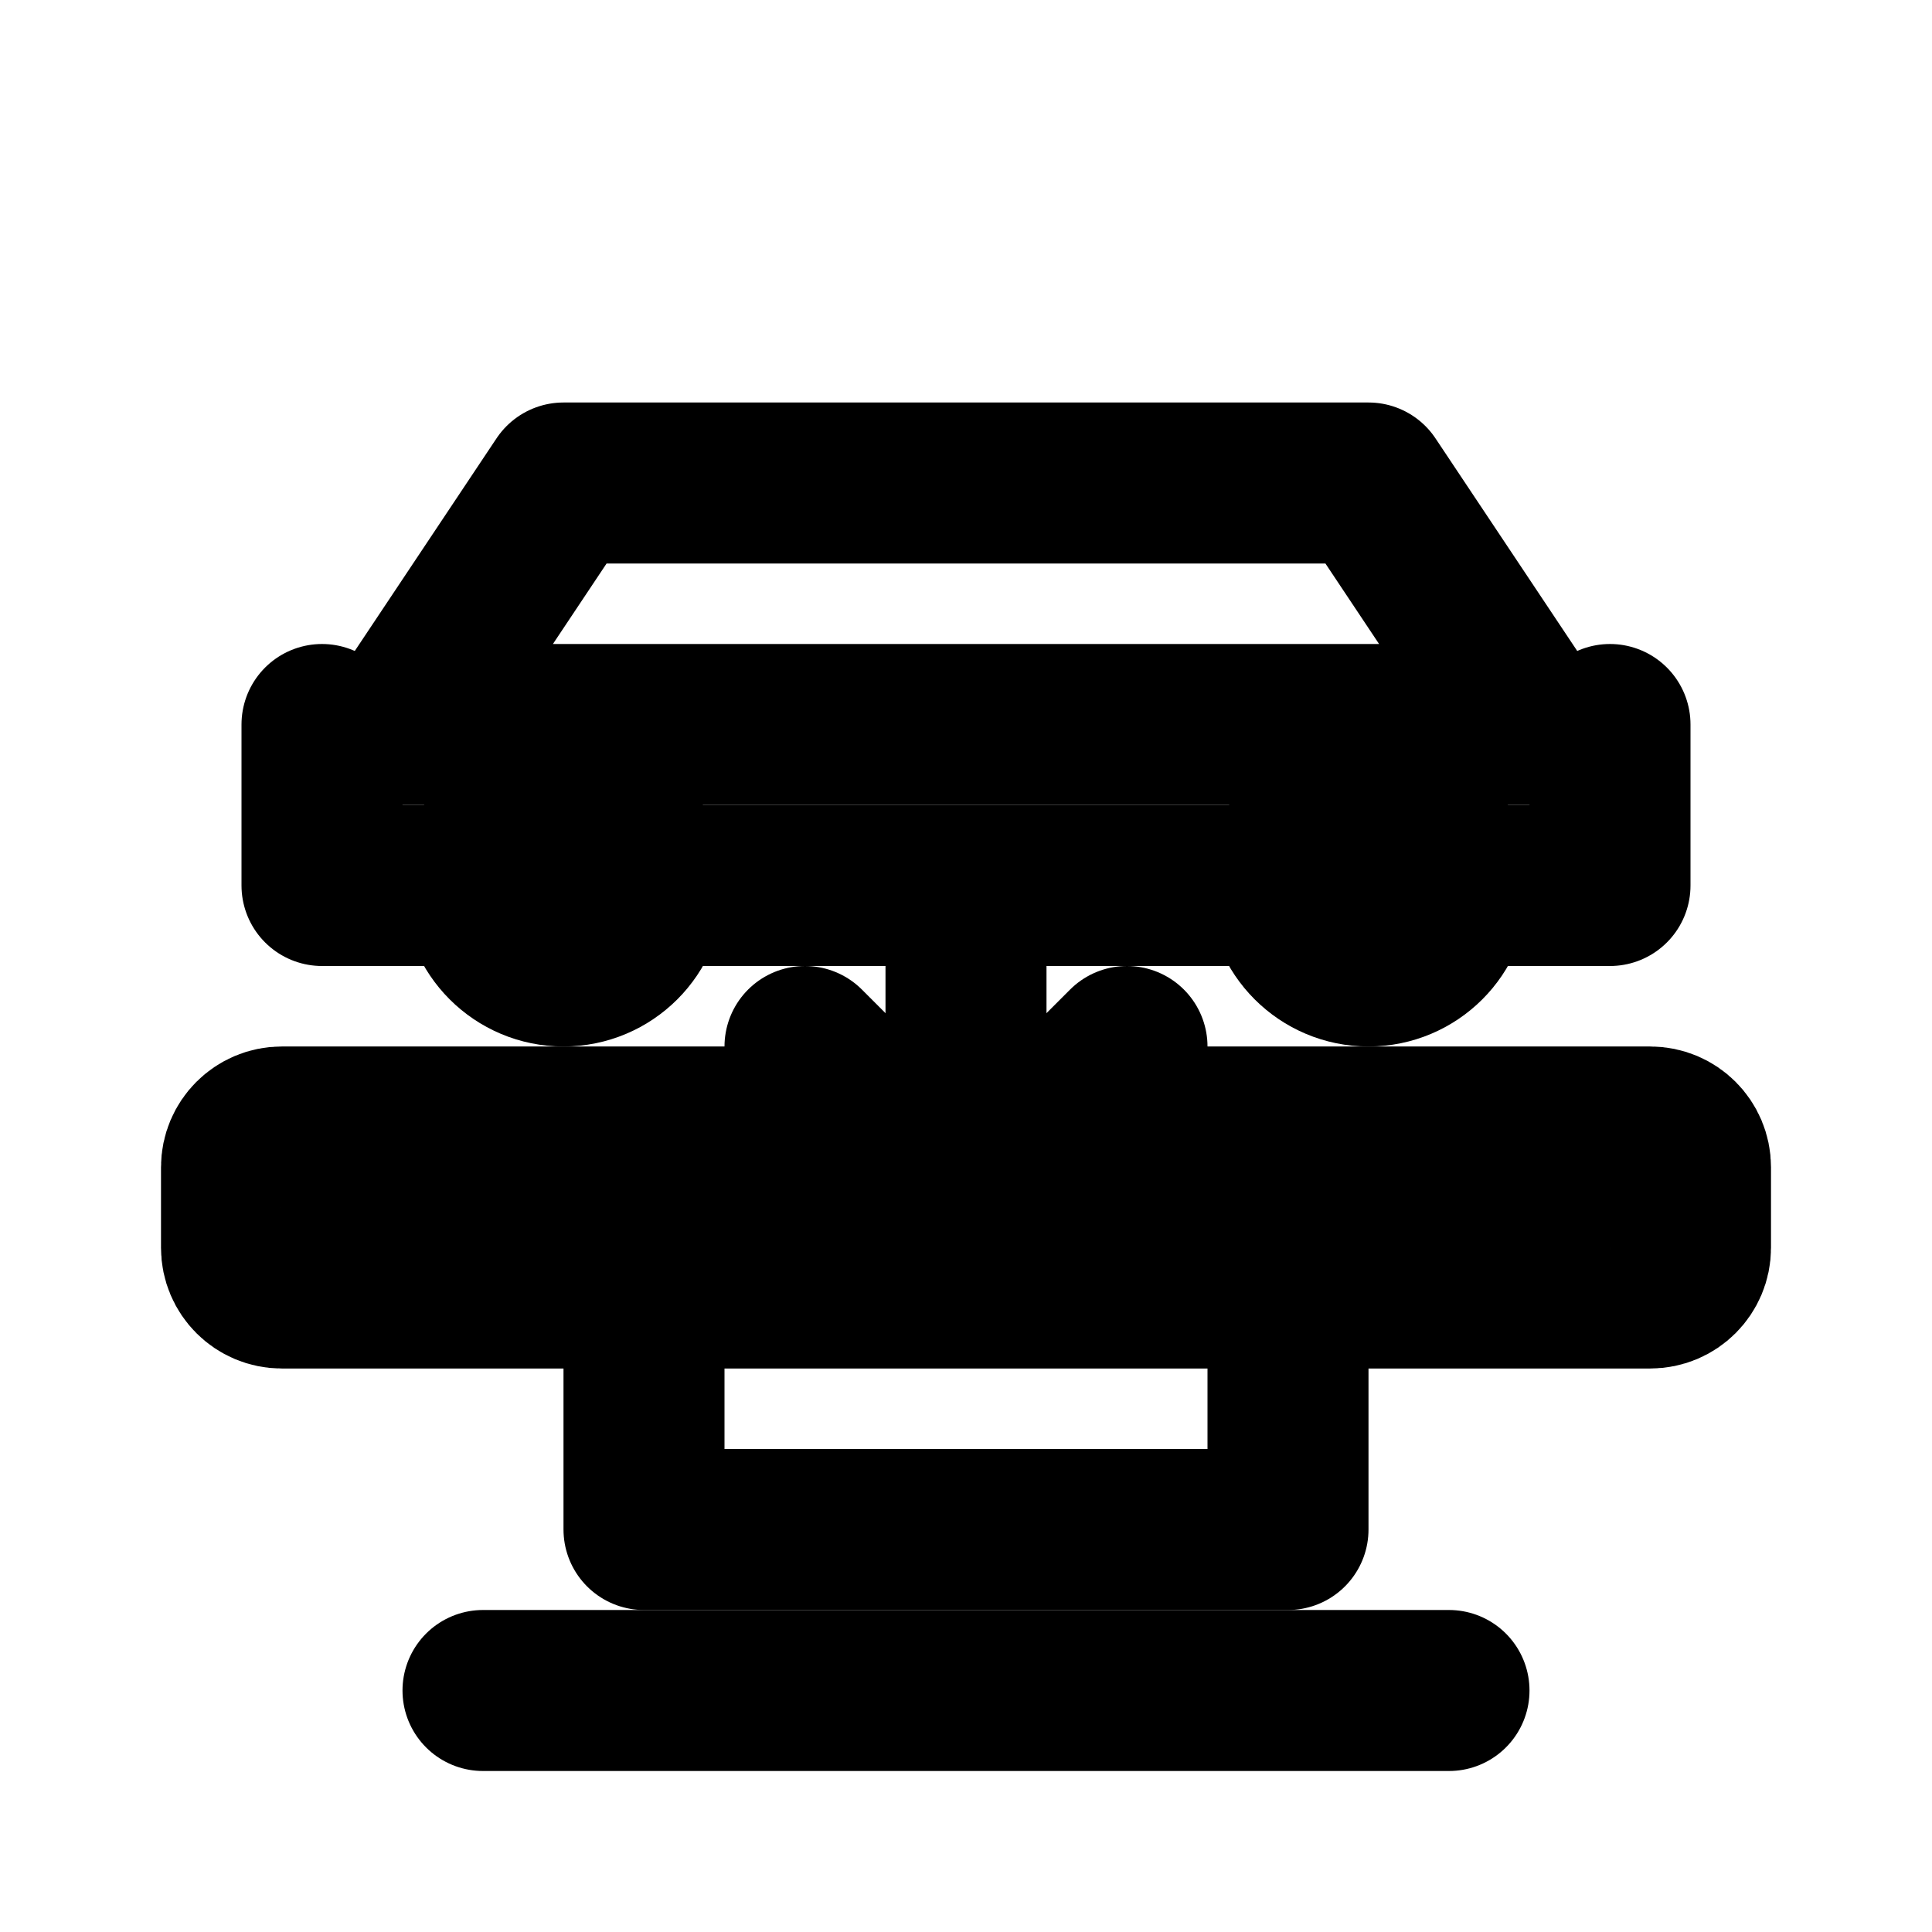
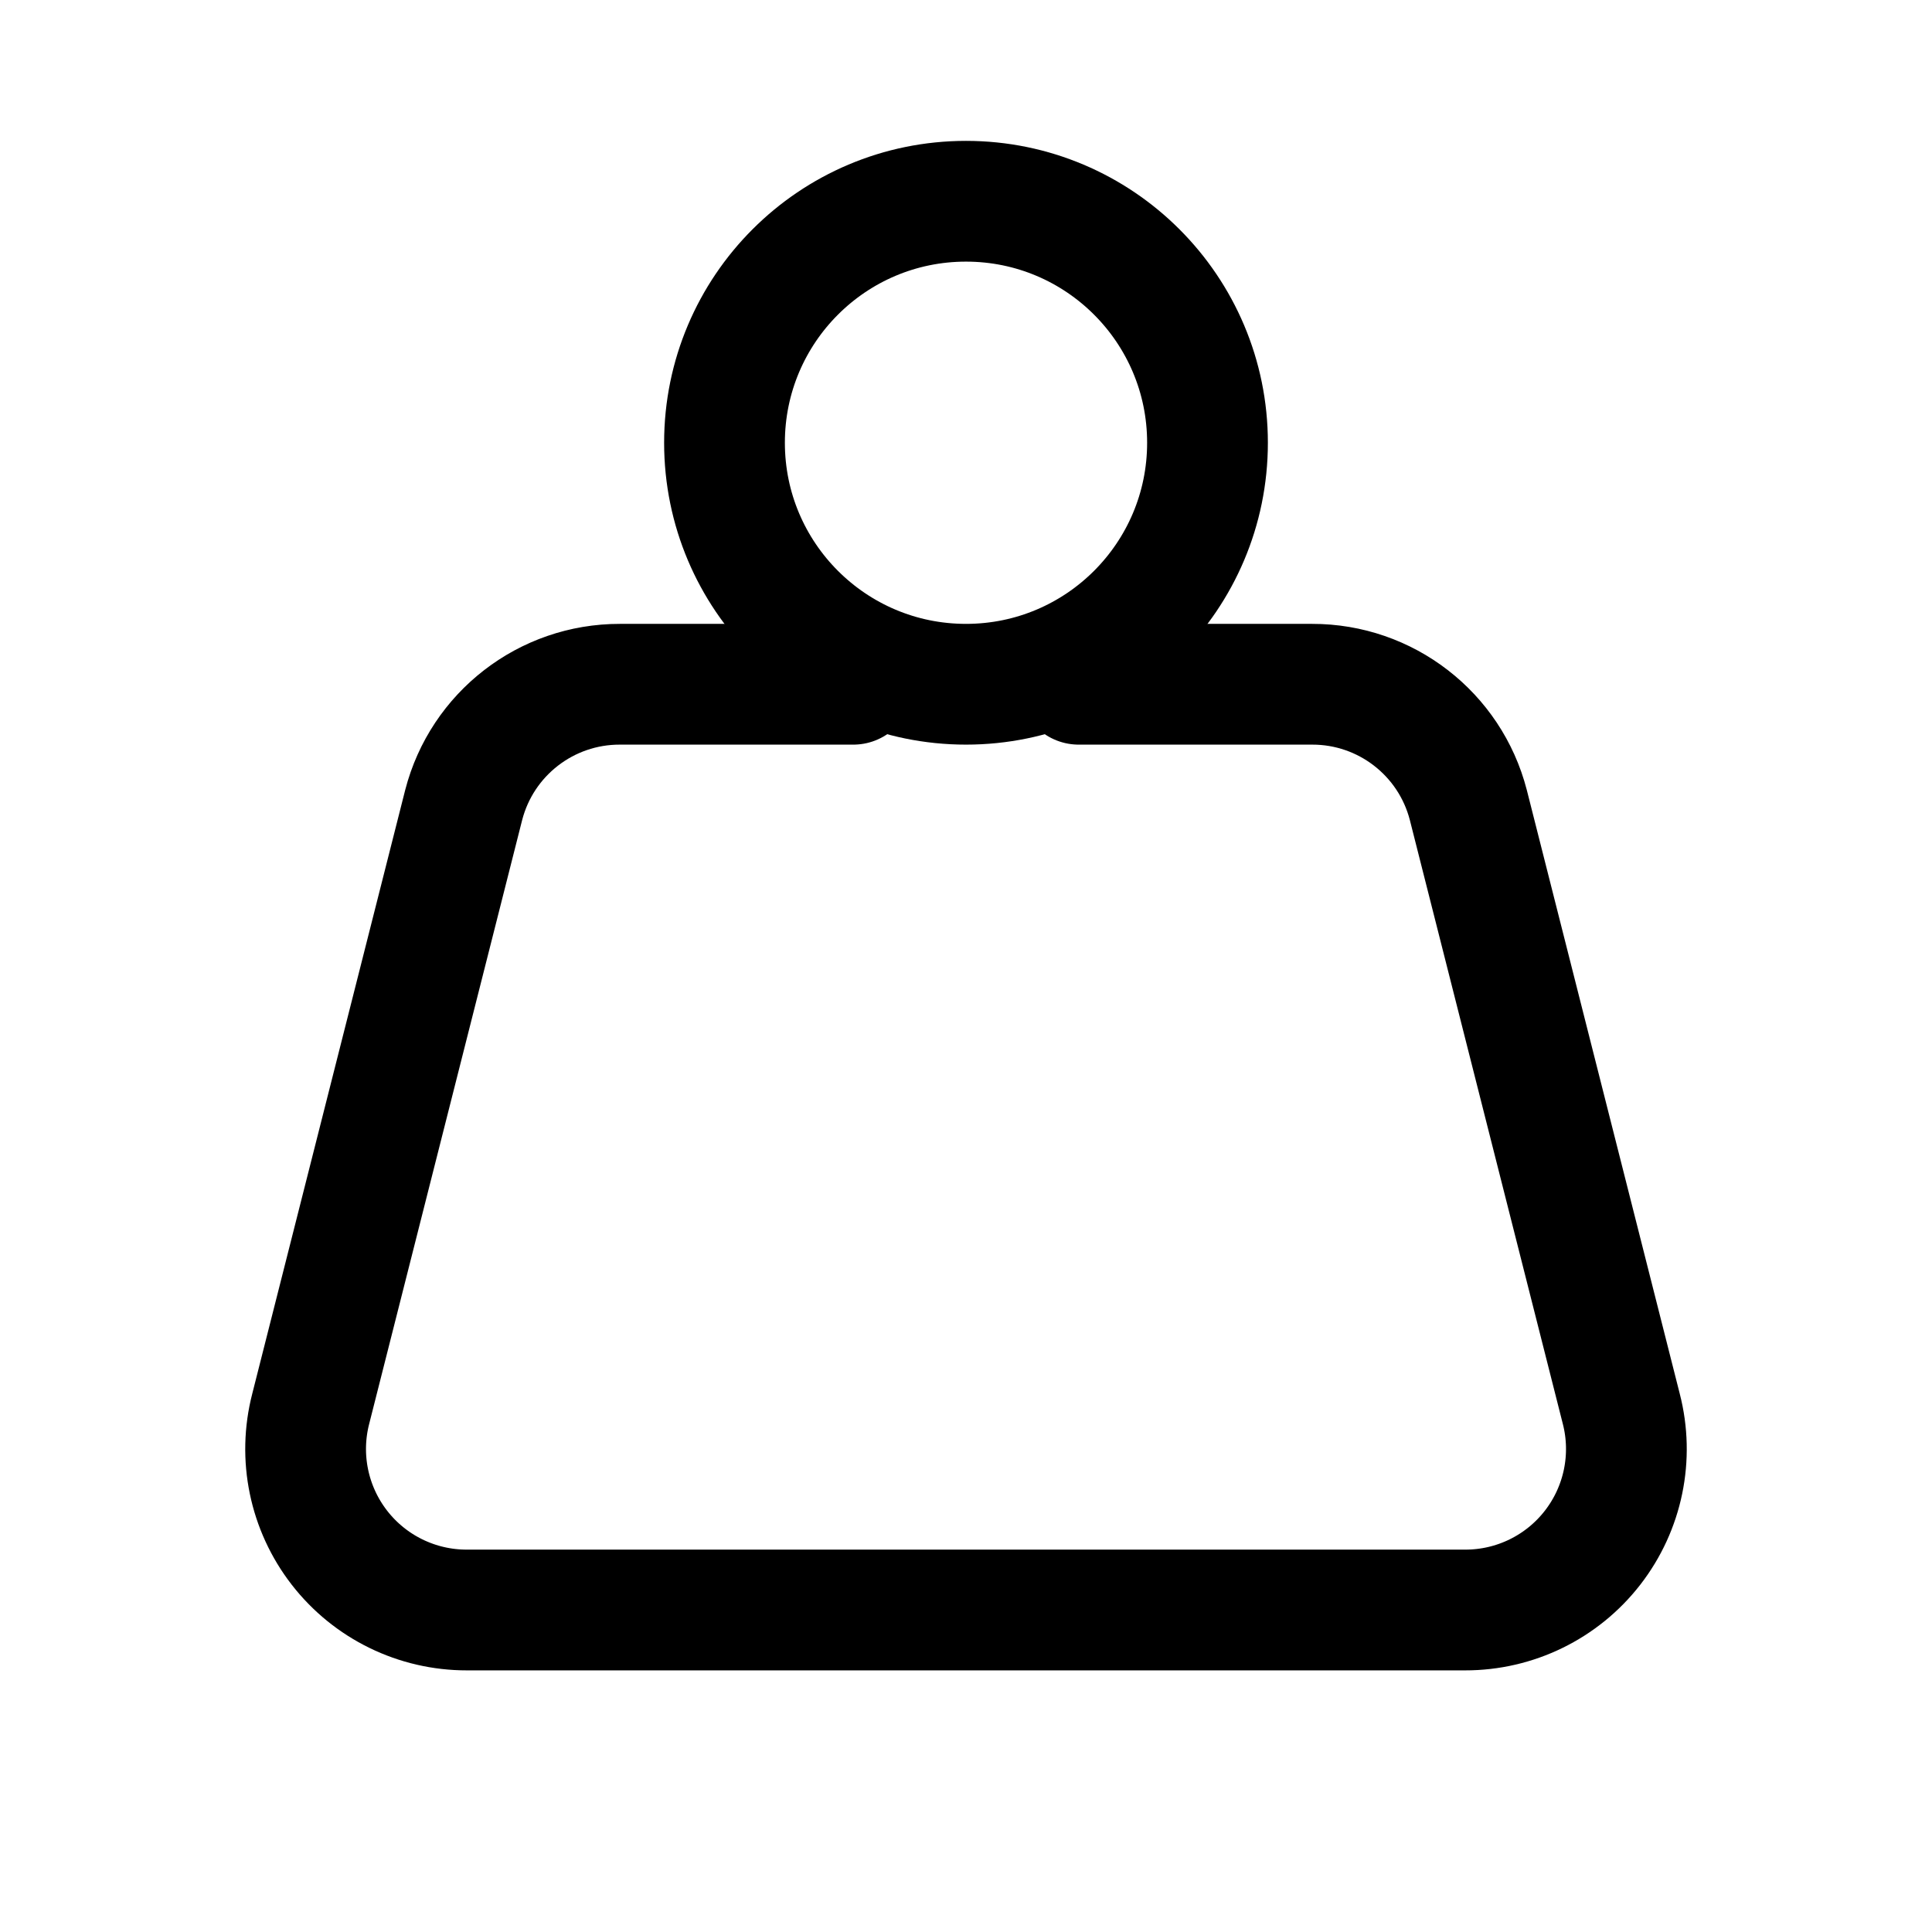
- <svg xmlns="http://www.w3.org/2000/svg" viewBox="0 0 24 24" fill="none" stroke="currentColor" stroke-width="2" stroke-linecap="round" stroke-linejoin="round">
-   <path d="M5 9h14l-2-3H7L5 9z" />
-   <path d="M4 9v2h16V9" />
-   <circle cx="7" cy="11" r="1" />
-   <circle cx="17" cy="11" r="1" />
-   <rect x="3" y="14" width="18" height="2" rx="0.5" />
-   <path d="M8 16v3h8v-3" />
-   <line x1="6" y1="21" x2="18" y2="21" />
-   <path d="M12 12v2" />
-   <path d="M10 13l2 2 2-2" />
+ <svg xmlns="http://www.w3.org/2000/svg" viewBox="0 0 24 24" fill="none" stroke="currentColor" stroke-width="1.5" stroke-linecap="round" stroke-linejoin="round">
+   <circle cx="12" cy="5.5" r="3" />
+   <path d="M10.6 8.5H7.7a2 2 0 0 0-1.94 1.5l-1.9 7.5A2 2 0 0 0 5.8 20h12.4a2 2 0 0 0 1.94-2.5l-1.9-7.5A2 2 0 0 0 16.3 8.5h-2.9" />
</svg>
